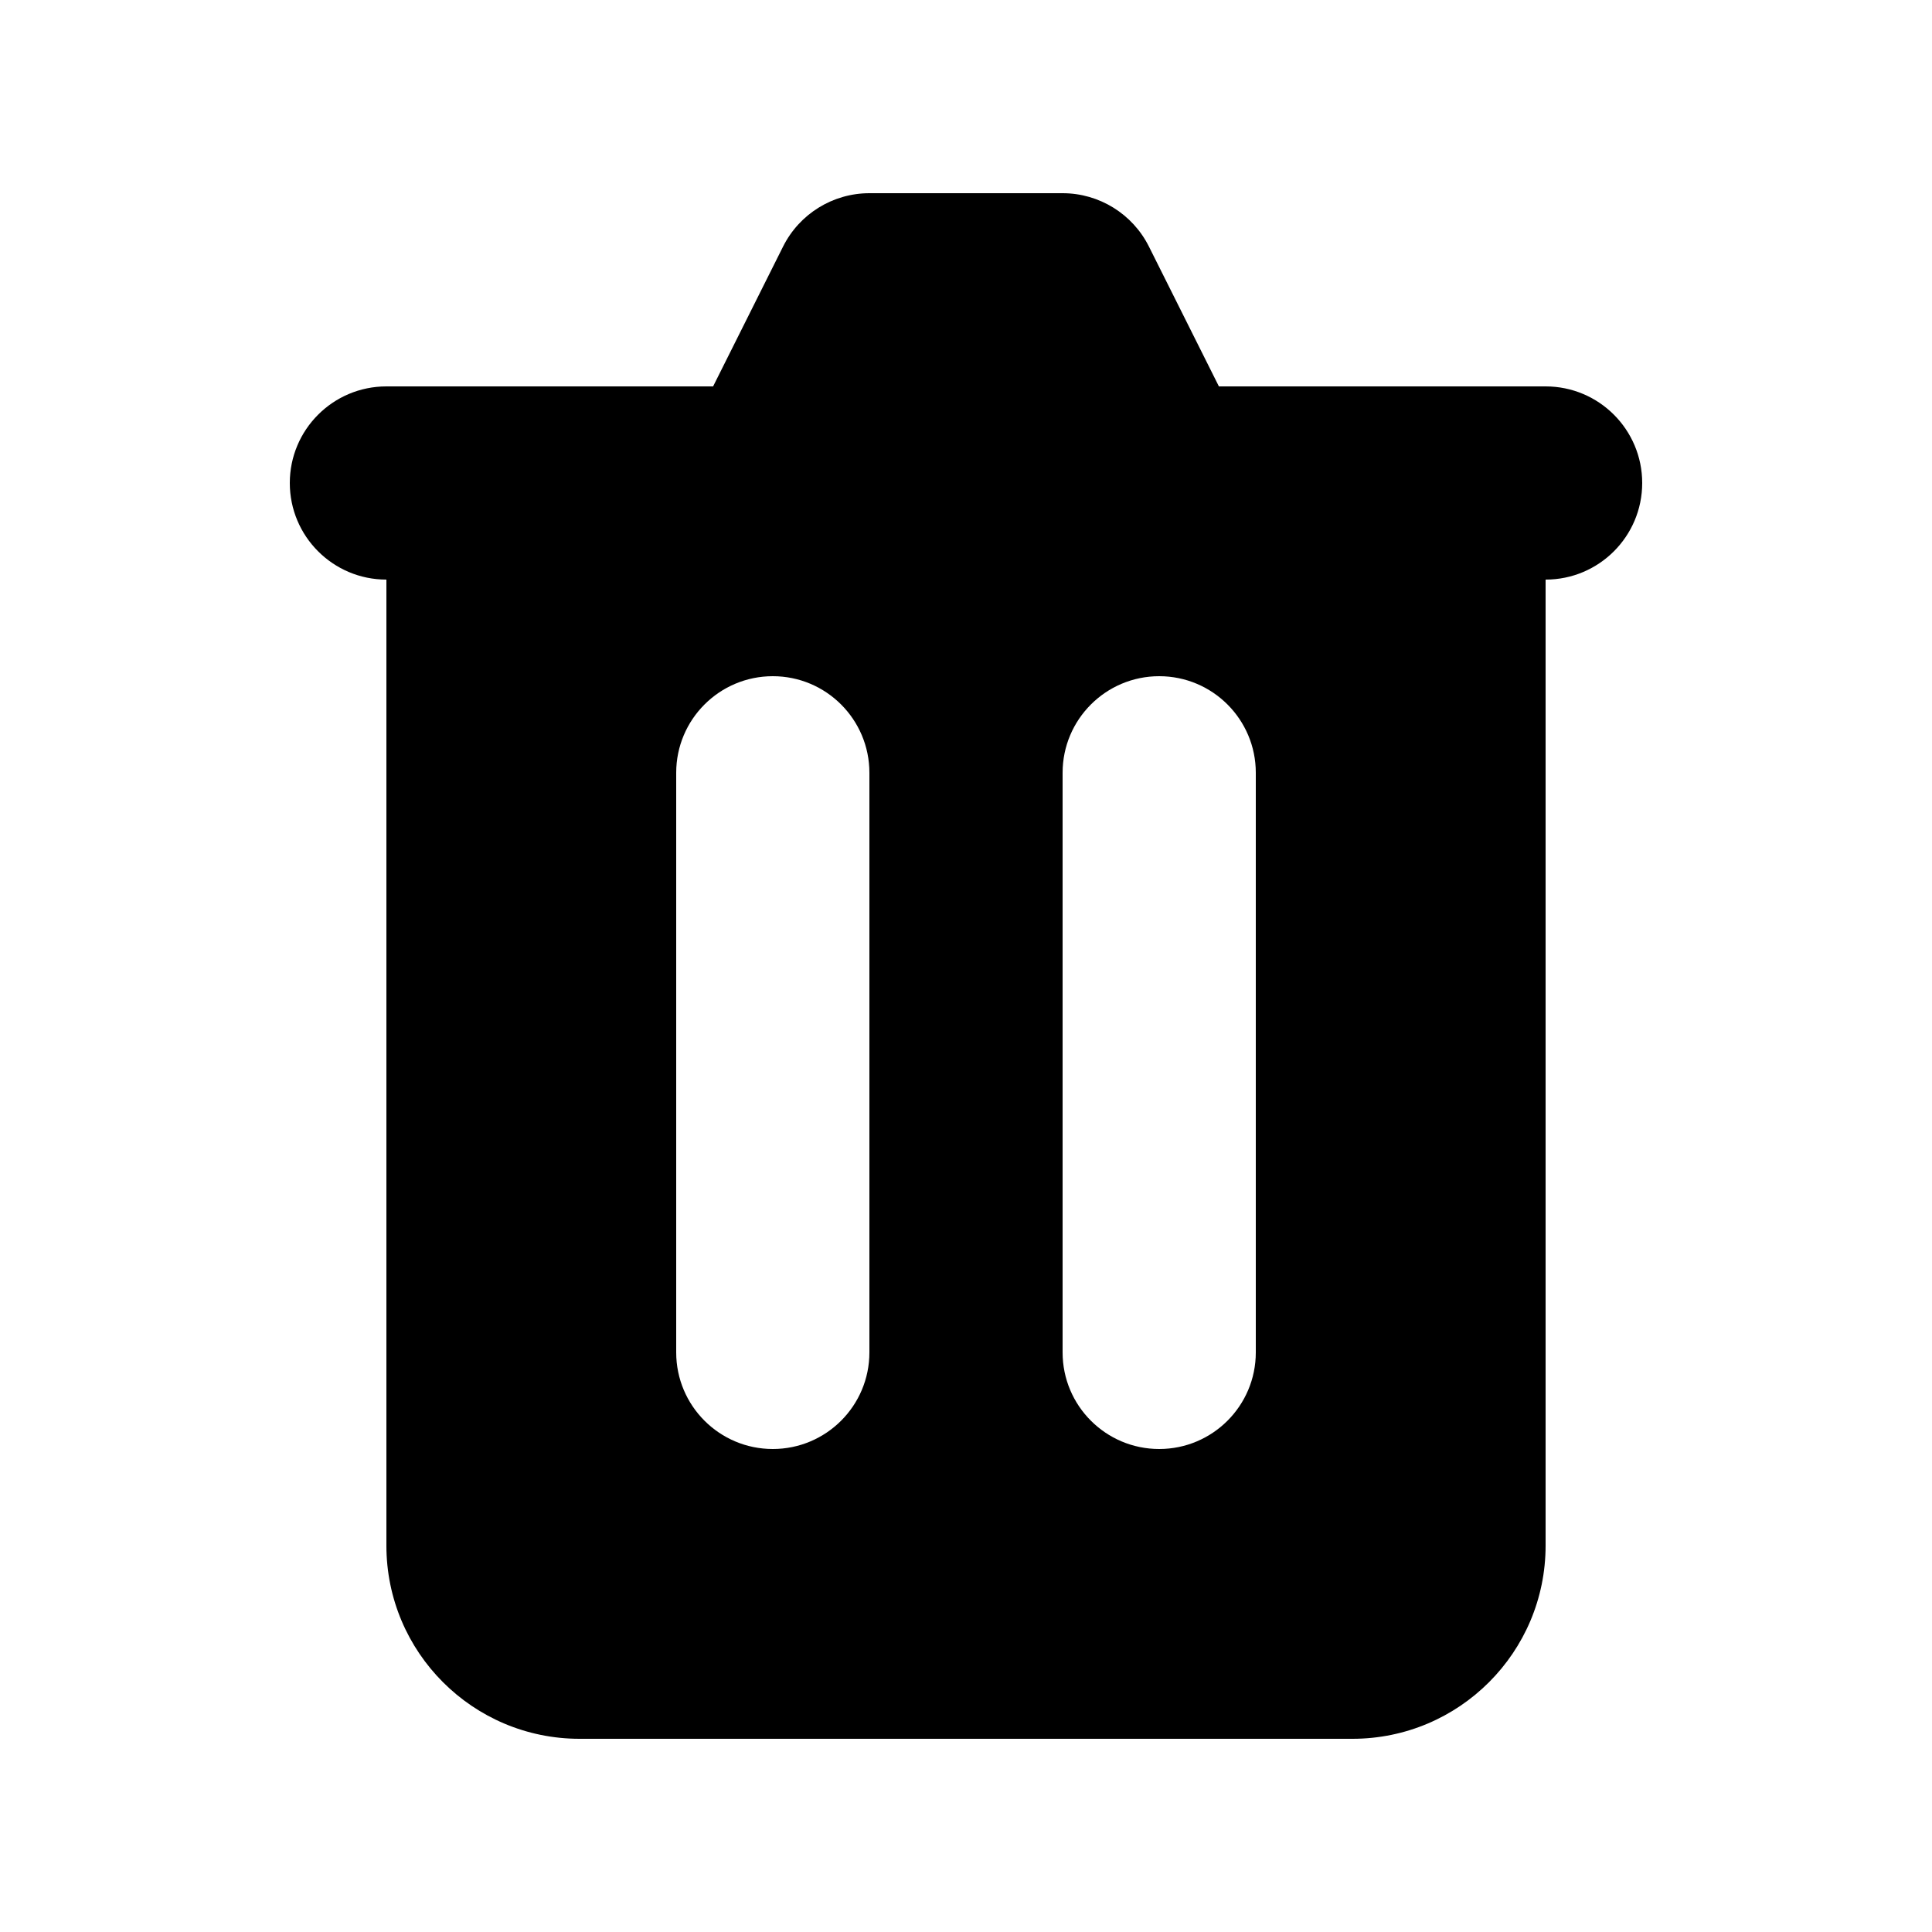
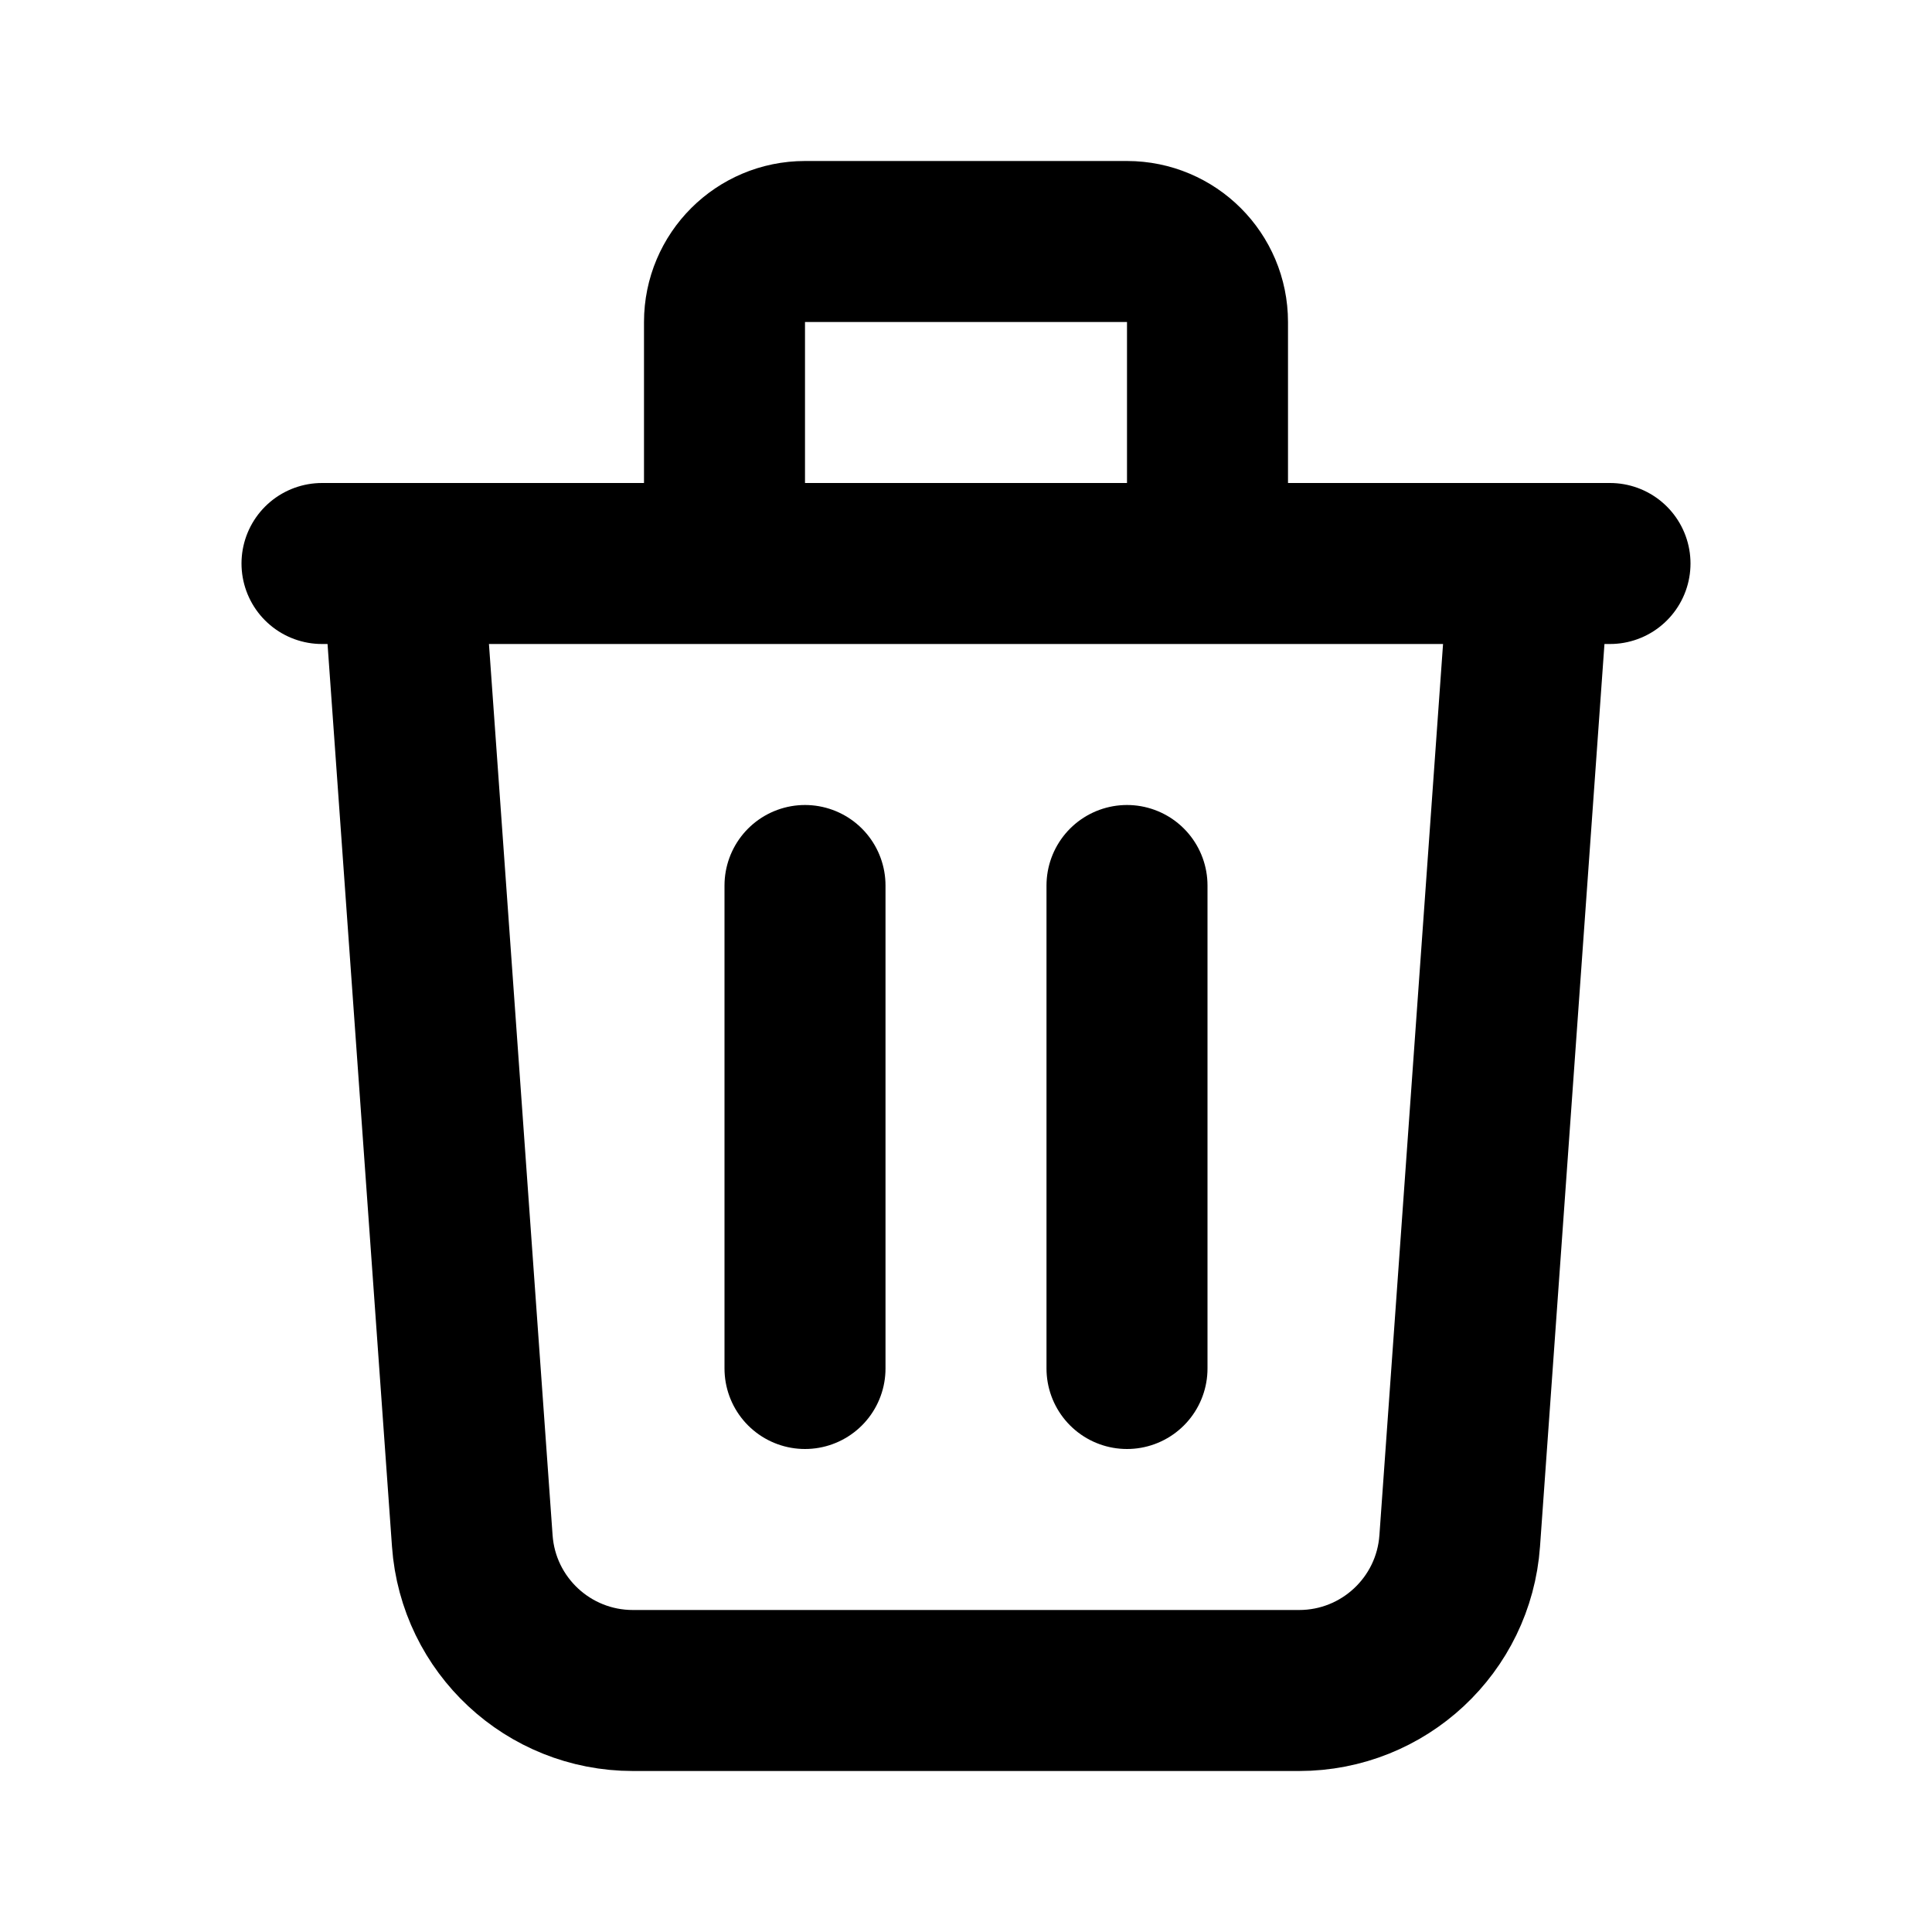
- <svg xmlns="http://www.w3.org/2000/svg" width="32" height="32" viewBox="0 0 20 20">
-   <path fill="currentColor" fill-rule="evenodd" d="M9 2a1 1 0 0 0-.894.553L7.382 4H4a1 1 0 0 0 0 2v10a2 2 0 0 0 2 2h8a2 2 0 0 0 2-2V6a1 1 0 1 0 0-2h-3.382l-.724-1.447A1 1 0 0 0 11 2H9ZM7 8a1 1 0 0 1 2 0v6a1 1 0 1 1-2 0V8Zm5-1a1 1 0 0 0-1 1v6a1 1 0 1 0 2 0V8a1 1 0 0 0-1-1Z" clip-rule="evenodd" />
+ <svg xmlns="http://www.w3.org/2000/svg" fill="none" stroke="currentColor" viewBox="0 0 24 24">
+   <path stroke-linecap="round" stroke-linejoin="round" stroke-width="2" d="M19 7l-.867 12.142A2 2 0 0116.138 21H7.862a2 2 0 01-1.995-1.858L5 7m5 4v6m4-6v6m1-10V4a1 1 0 00-1-1h-4a1 1 0 00-1 1v3M4 7h16" />
</svg>
